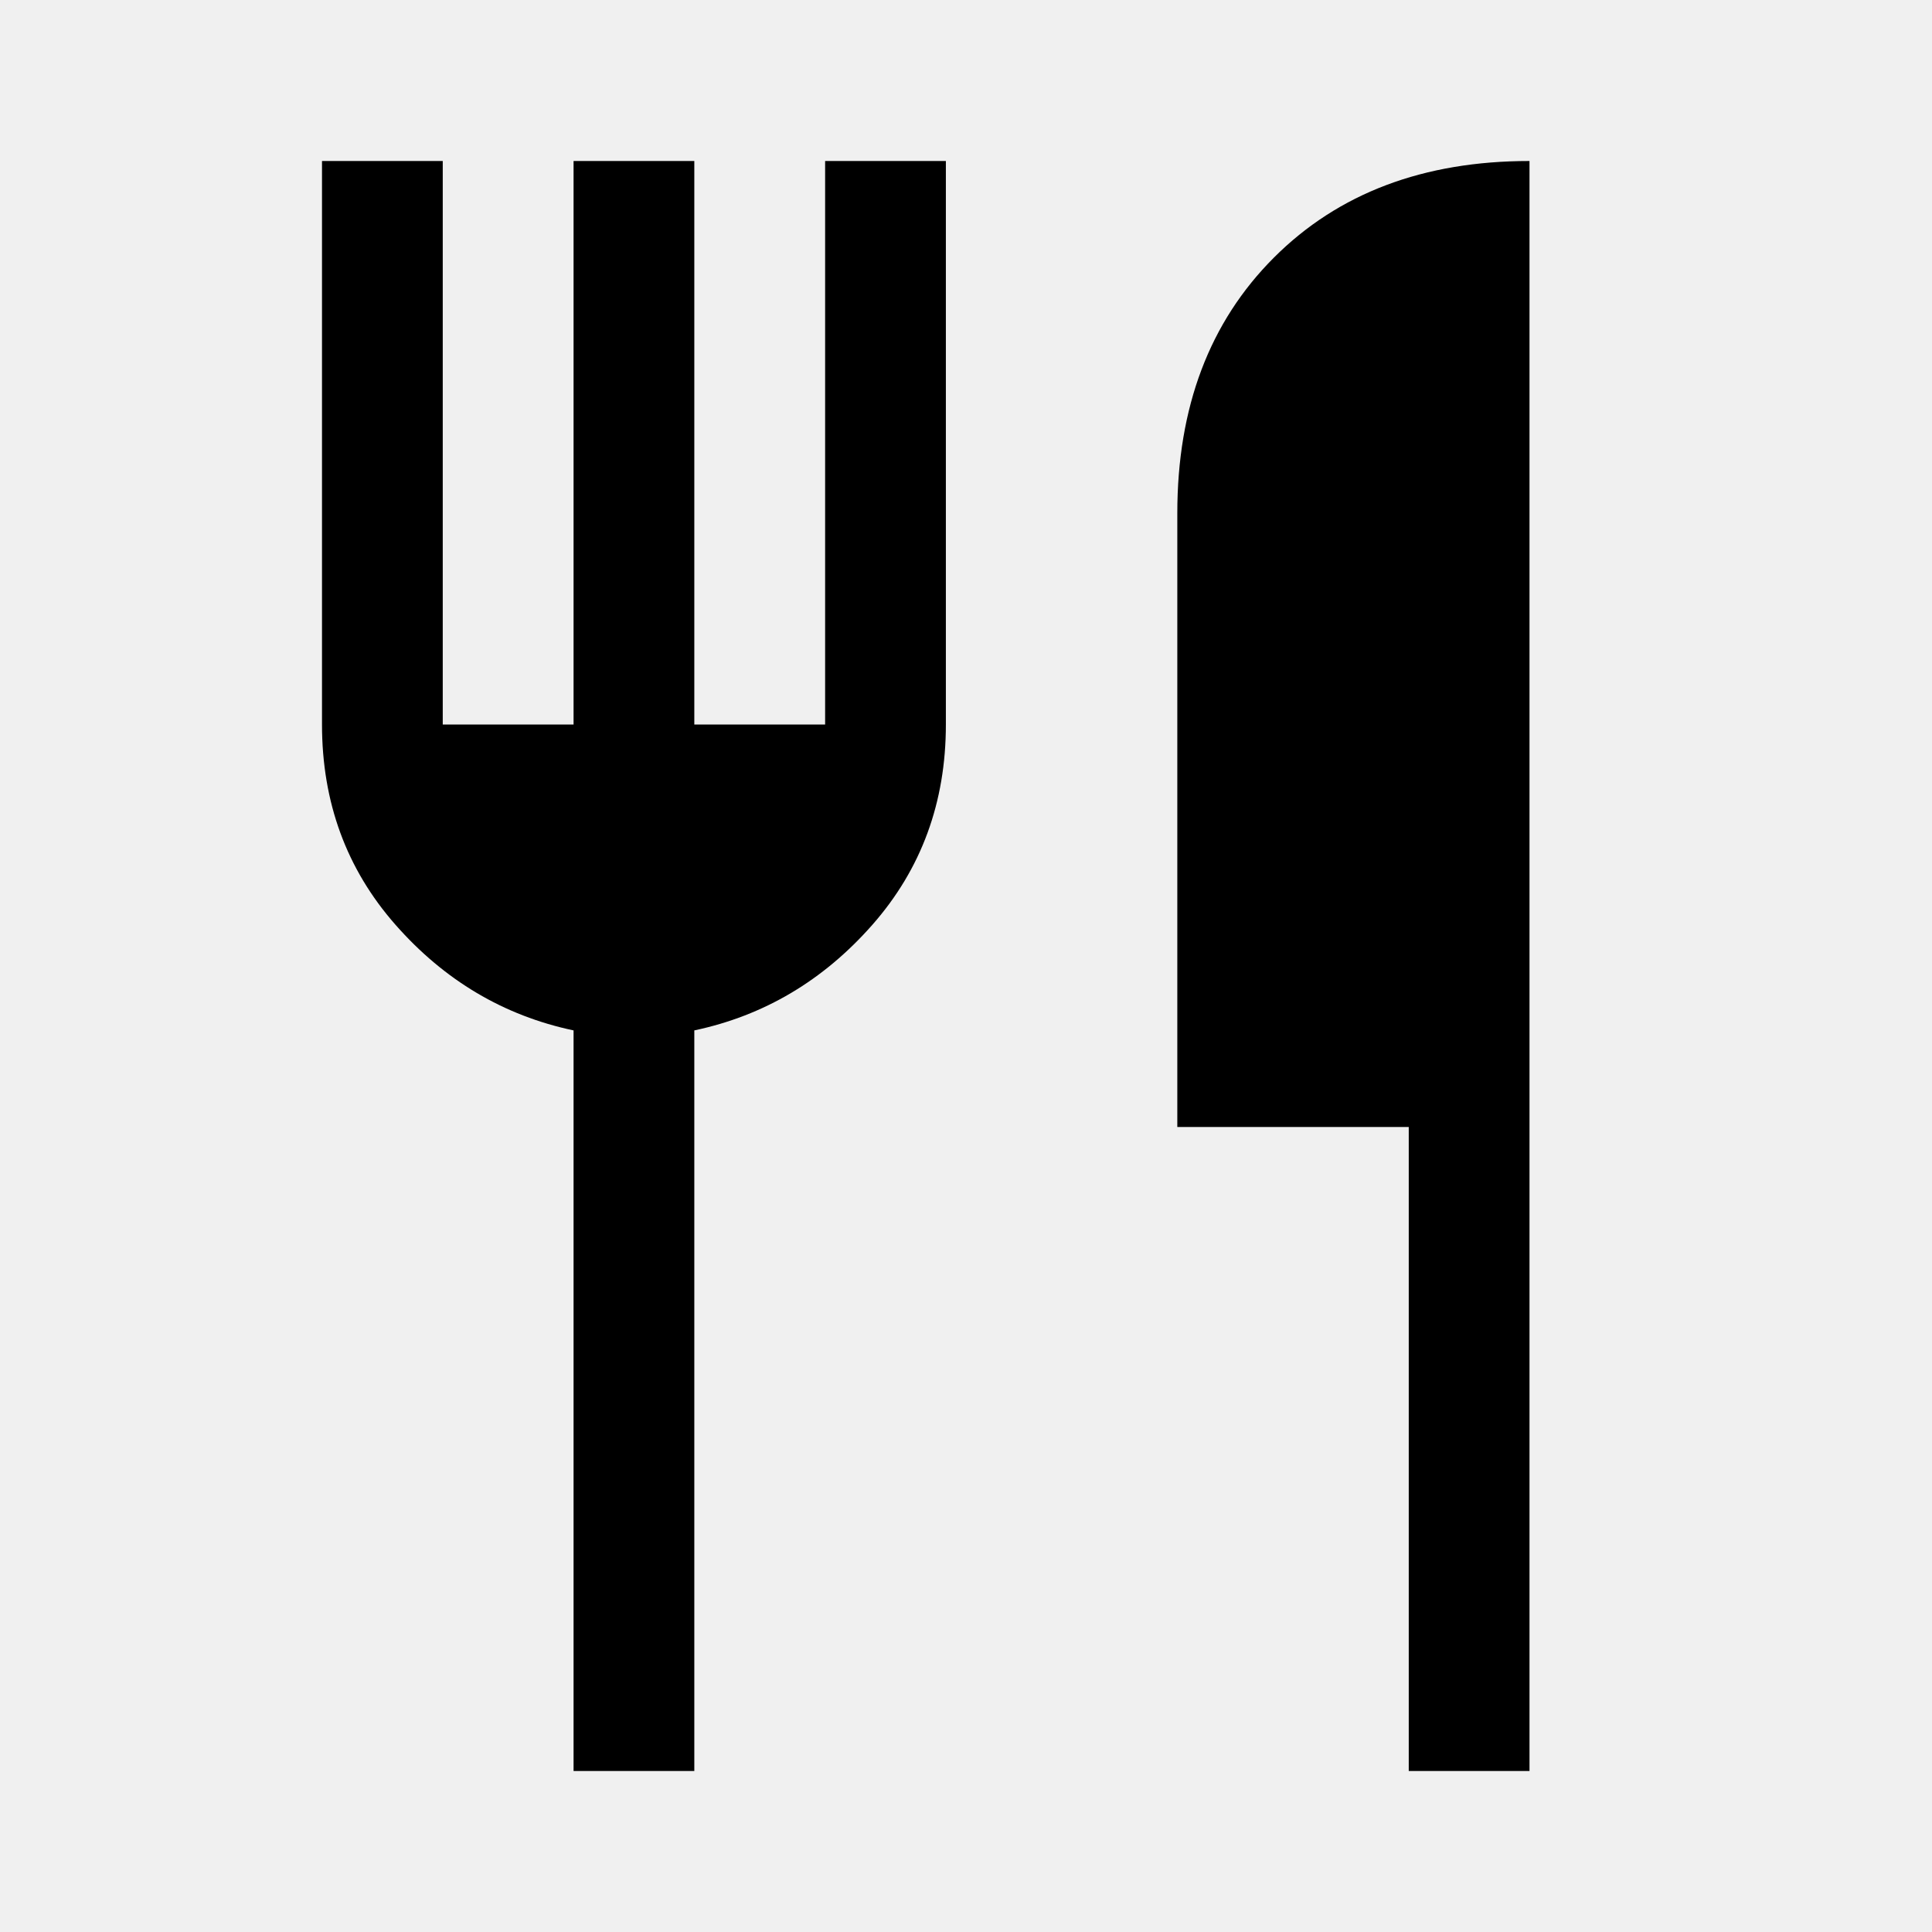
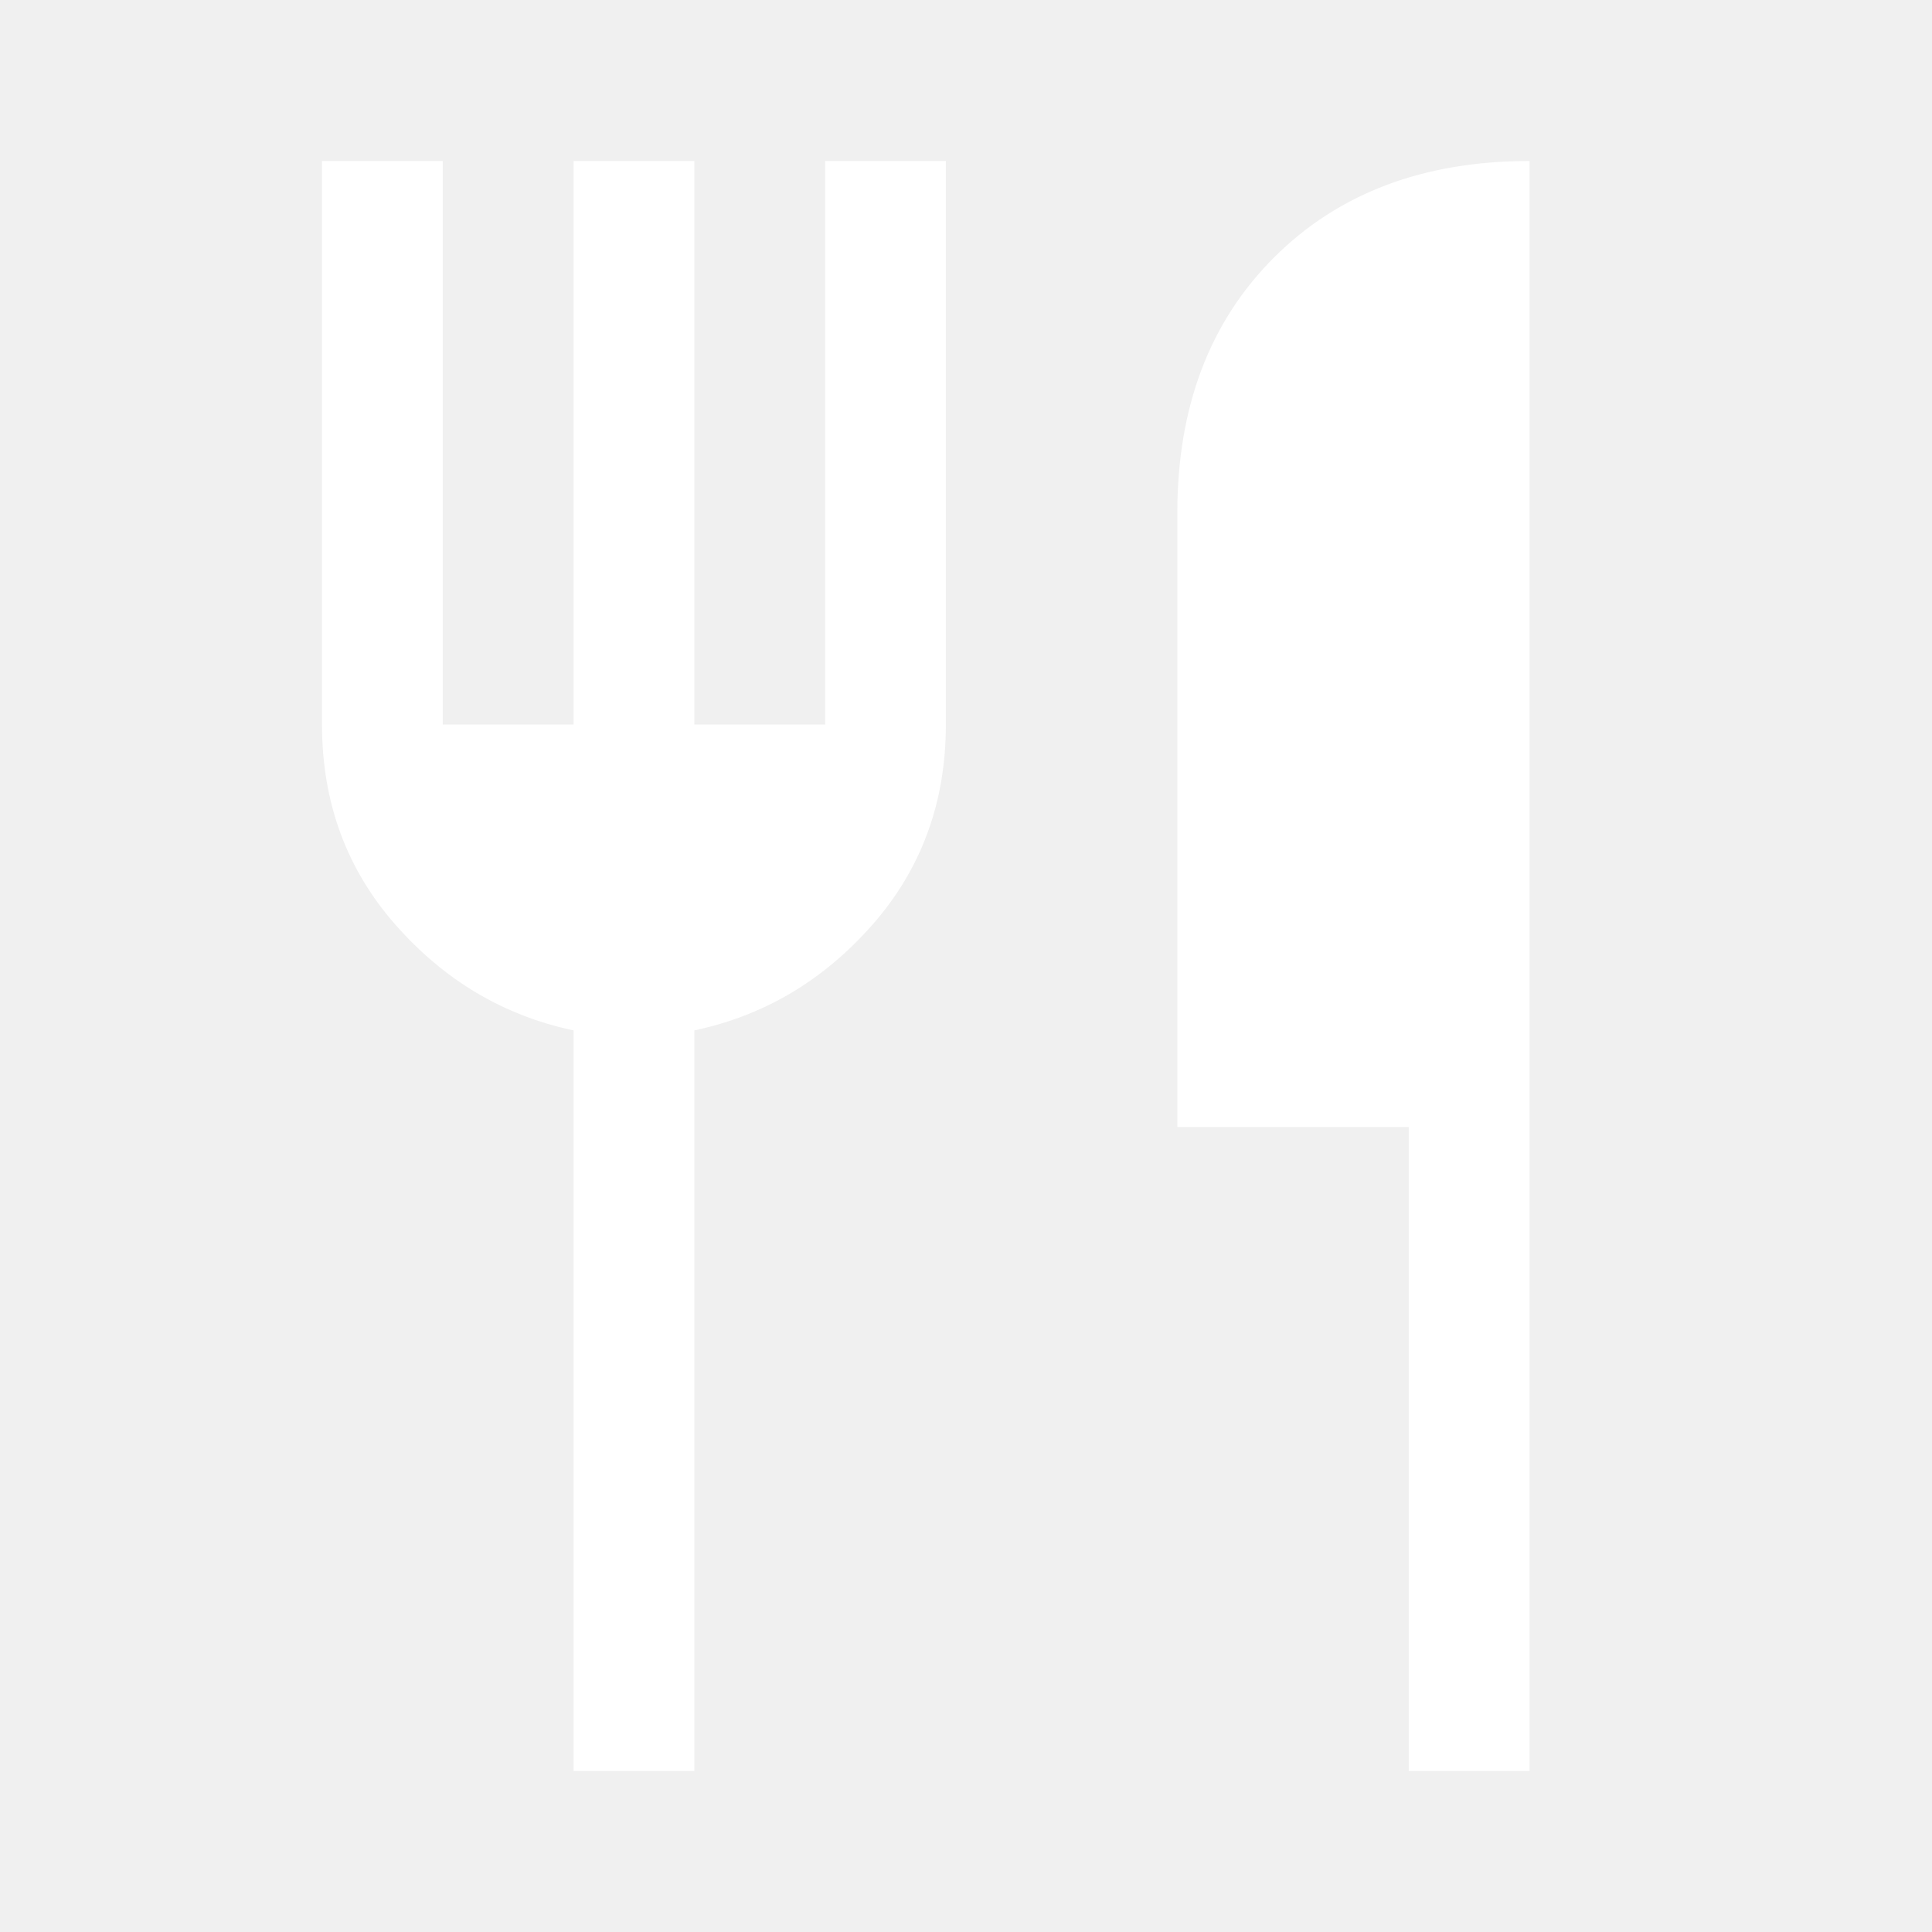
- <svg xmlns="http://www.w3.org/2000/svg" height="48" width="48">
+ <svg xmlns="http://www.w3.org/2000/svg" height="48" width="48" fill="#fff">
  <path d="M14.25 44V25.6q-2.6-.55-4.425-2.625Q8 20.9 8 18V4h3v14h3.25V4h3v14h3.25V4h3v14q0 2.9-1.825 4.975Q19.85 25.05 17.25 25.6V44ZM35 44V28h-5.75V12.75q0-3.95 2.4-6.35Q34.05 4 38 4v40Z" />
</svg>
